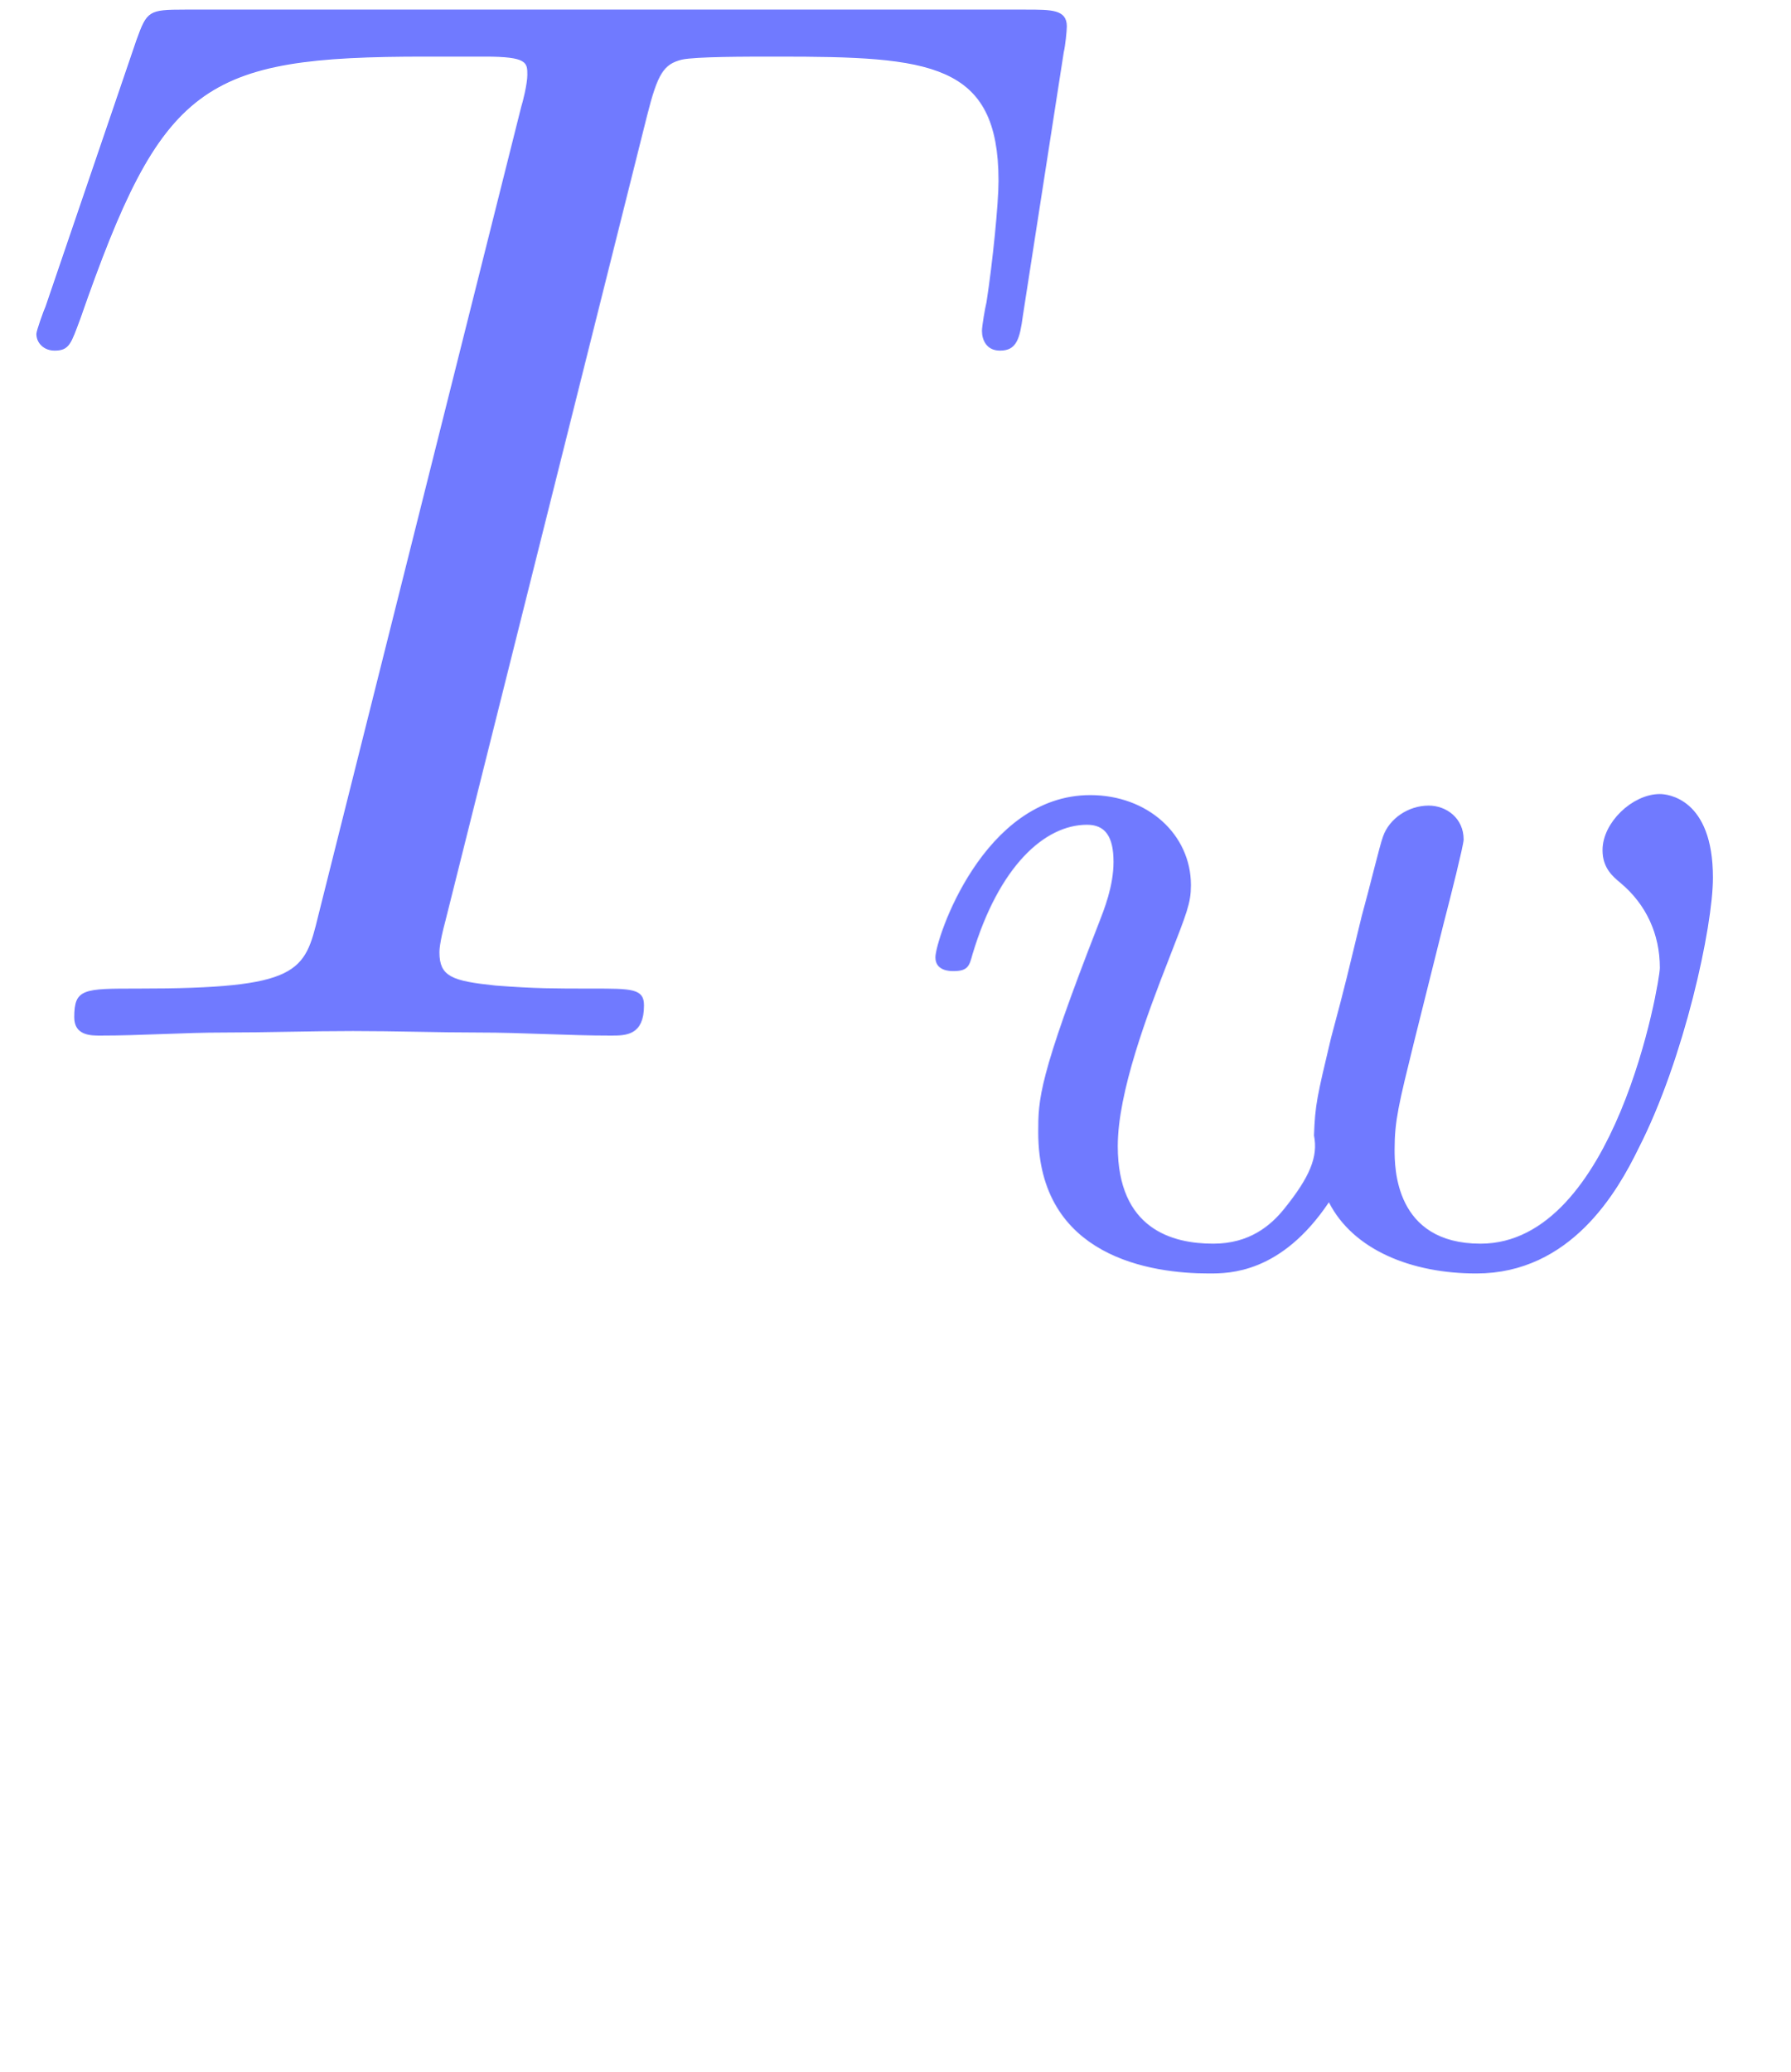
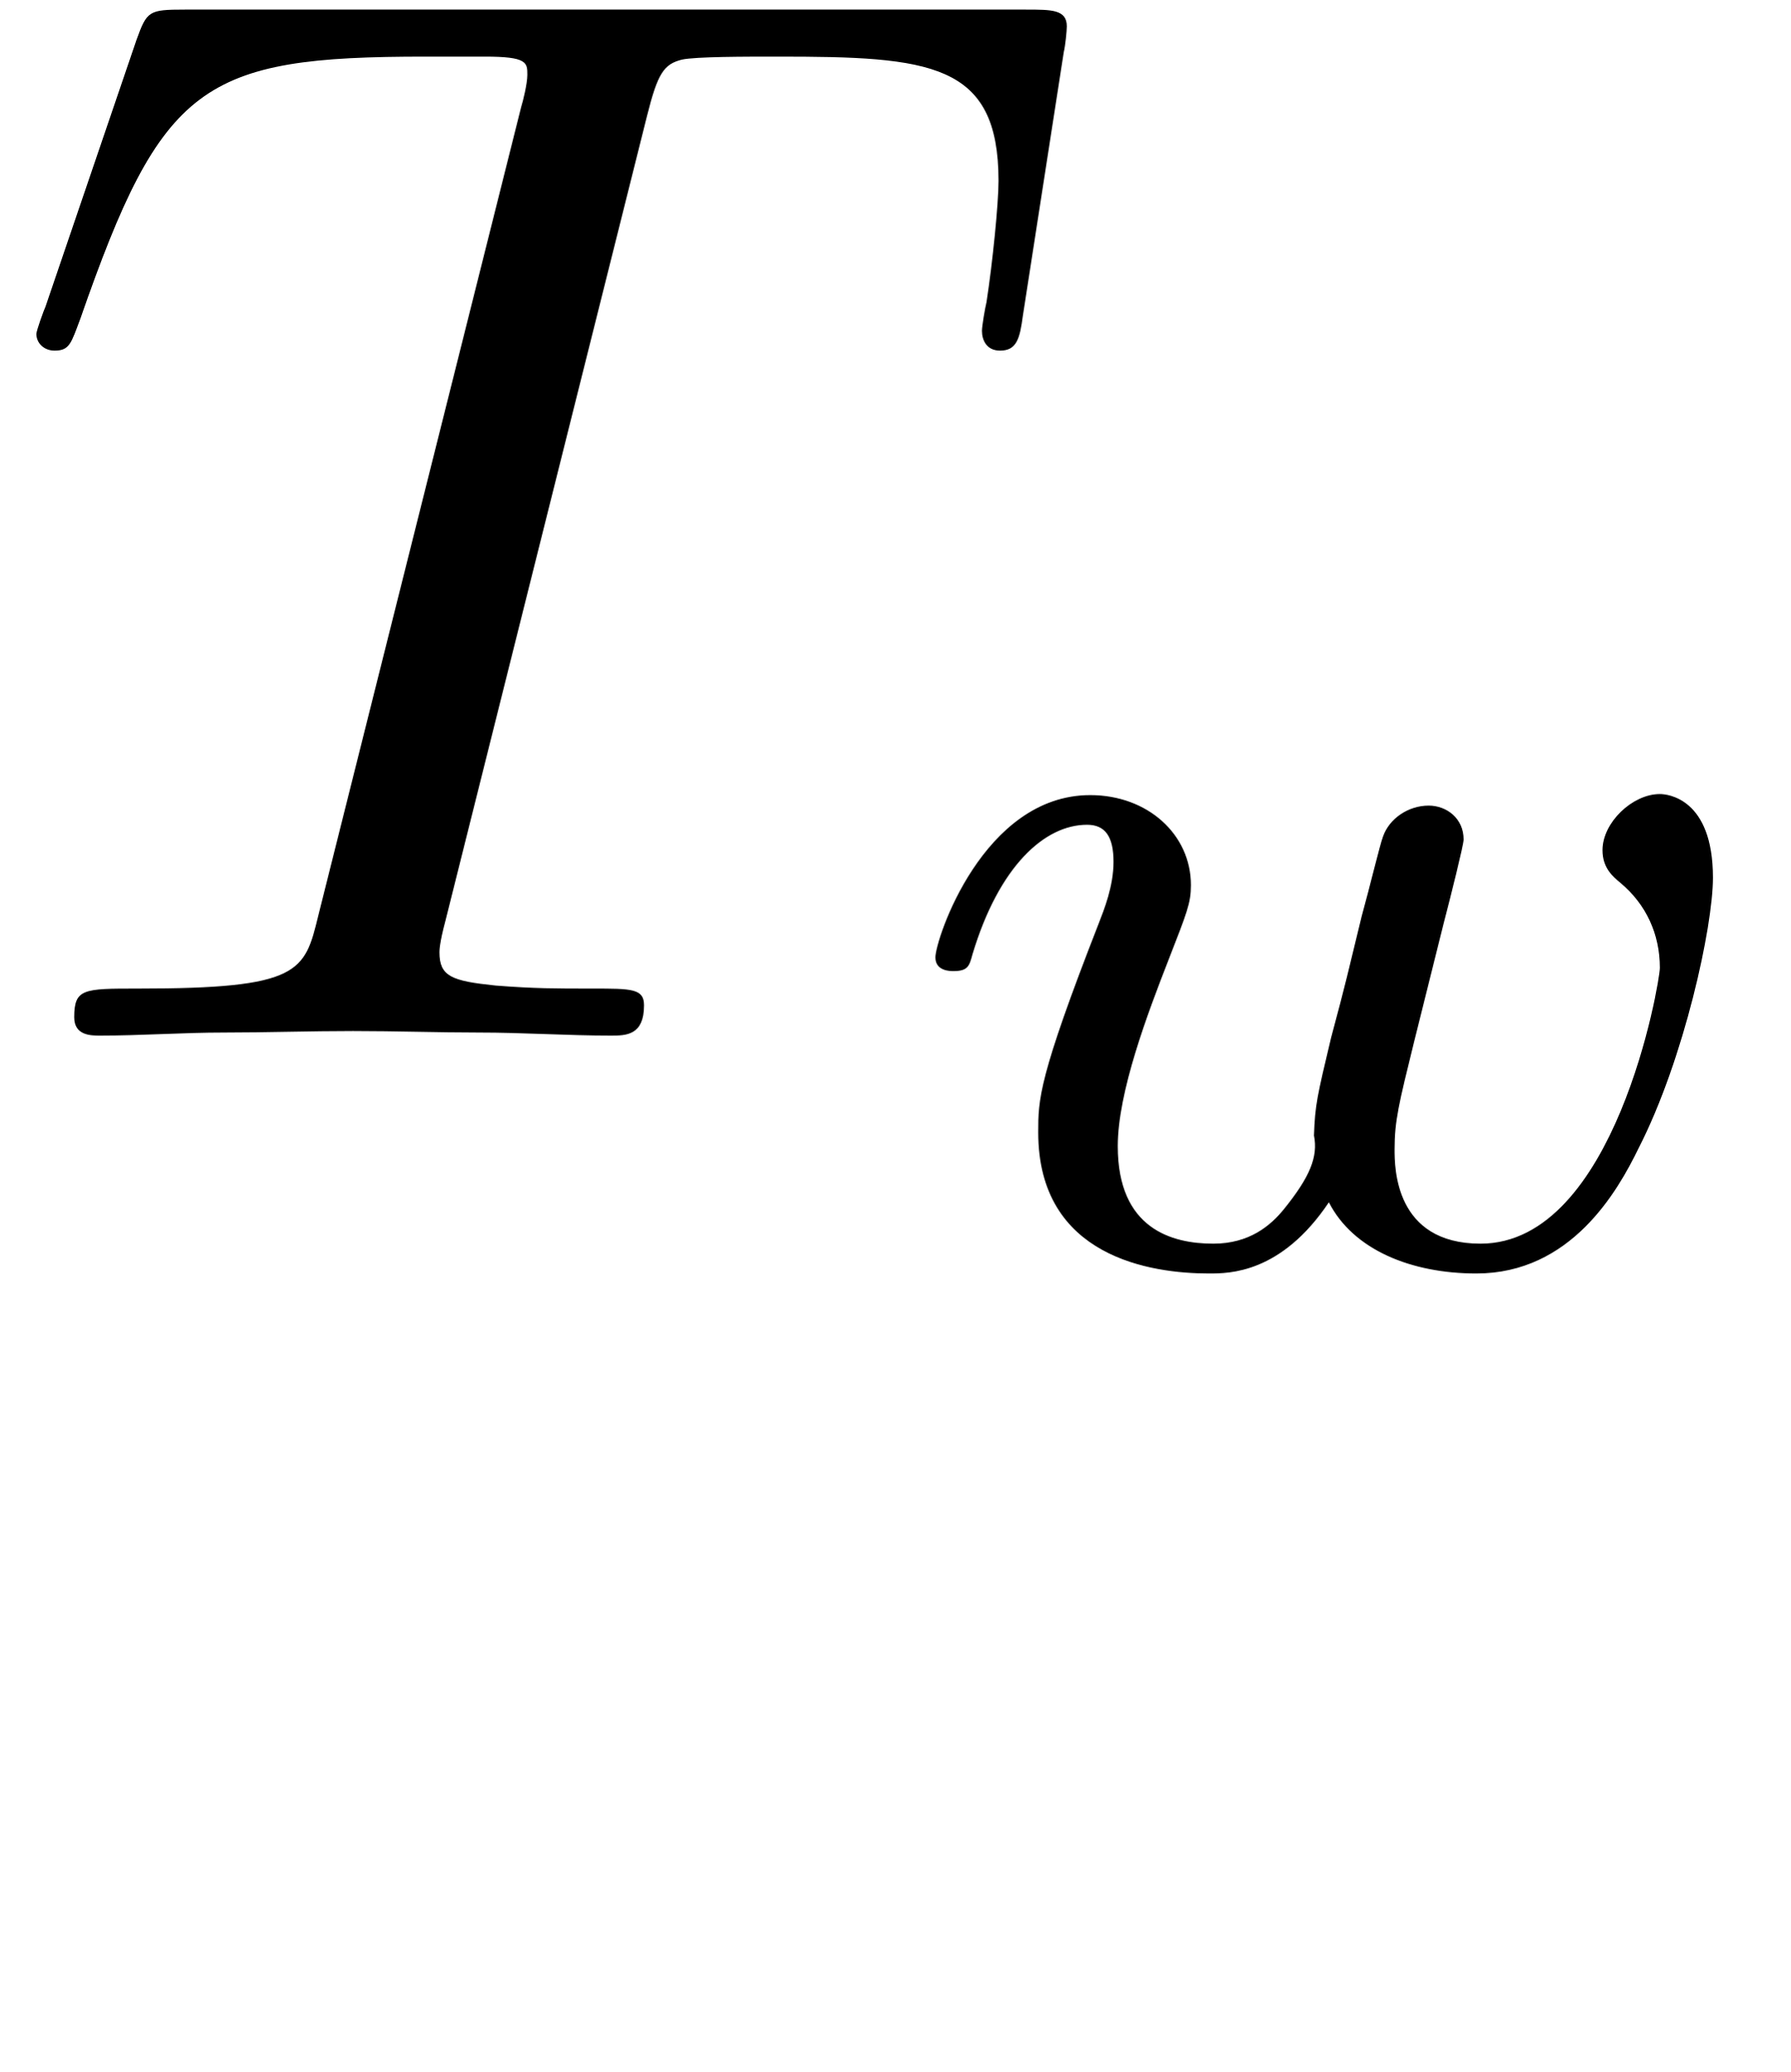
<svg xmlns="http://www.w3.org/2000/svg" xmlns:ns1="http://github.com/leegao/readme2tex/" xmlns:xlink="http://www.w3.org/1999/xlink" version="1.1" width="11.773pt" height="13.616pt" viewBox="-52.075 -68.845 11.773 13.616" ns1:offset="1.4943809999999935">
  <defs>
    <path id="g2-97" d="M3.318-.757C3.357-.359 3.626 .06 4.095 .06C4.304 .06 4.912-.08 4.912-.887V-1.445H4.663V-.887C4.663-.309 4.413-.249 4.304-.249C3.975-.249 3.935-.697 3.935-.747V-2.74C3.935-3.158 3.935-3.547 3.577-3.915C3.188-4.304 2.69-4.463 2.212-4.463C1.395-4.463 .707-3.995 .707-3.337C.707-3.039 .907-2.869 1.166-2.869C1.445-2.869 1.624-3.068 1.624-3.328C1.624-3.447 1.574-3.776 1.116-3.786C1.385-4.134 1.873-4.244 2.192-4.244C2.68-4.244 3.248-3.856 3.248-2.969V-2.6C2.74-2.57 2.042-2.54 1.415-2.242C.667-1.903 .418-1.385 .418-.946C.418-.139 1.385 .11 2.012 .11C2.67 .11 3.128-.289 3.318-.757ZM3.248-2.391V-1.395C3.248-.448 2.531-.11 2.082-.11C1.594-.11 1.186-.458 1.186-.956C1.186-1.504 1.604-2.331 3.248-2.391Z" />
    <path id="g0-84" d="M4.254-6.047C4.324-6.326 4.364-6.386 4.483-6.416C4.573-6.436 4.902-6.436 5.111-6.436C6.117-6.436 6.565-6.396 6.565-5.619C6.565-5.469 6.526-5.081 6.486-4.822C6.476-4.782 6.456-4.663 6.456-4.633C6.456-4.573 6.486-4.503 6.575-4.503C6.685-4.503 6.705-4.583 6.725-4.732L6.994-6.466C7.004-6.506 7.014-6.605 7.014-6.635C7.014-6.745 6.914-6.745 6.745-6.745H1.215C.976-6.745 .966-6.735 .897-6.545L.299-4.792C.289-4.772 .239-4.633 .239-4.613C.239-4.553 .289-4.503 .359-4.503C.458-4.503 .468-4.553 .528-4.712C1.066-6.257 1.325-6.436 2.8-6.436H3.188C3.467-6.436 3.467-6.396 3.467-6.316C3.467-6.257 3.437-6.137 3.427-6.107L2.092-.787C2.002-.418 1.973-.309 .907-.309C.548-.309 .488-.309 .488-.12C.488 0 .598 0 .658 0C.927 0 1.205-.02 1.474-.02C1.753-.02 2.042-.03 2.321-.03S2.879-.02 3.148-.02C3.437-.02 3.736 0 4.015 0C4.115 0 4.234 0 4.234-.199C4.234-.309 4.154-.309 3.895-.309C3.646-.309 3.517-.309 3.258-.329C2.969-.359 2.889-.389 2.889-.548C2.889-.558 2.889-.608 2.929-.757L4.254-6.047Z" />
    <path id="g1-119" d="M3.668-2.225C3.717-2.413 3.801-2.748 3.801-2.783C3.801-2.922 3.689-3.006 3.571-3.006C3.438-3.006 3.313-2.922 3.271-2.803C3.25-2.748 3.18-2.455 3.131-2.28C3.034-1.883 3.034-1.869 2.929-1.478C2.838-1.095 2.824-1.039 2.817-.837C2.845-.697 2.79-.565 2.622-.356C2.532-.244 2.392-.126 2.155-.126C1.883-.126 1.527-.223 1.527-.767C1.527-1.123 1.723-1.639 1.862-1.995C1.981-2.301 2.008-2.364 2.008-2.483C2.008-2.817 1.723-3.075 1.346-3.075C.642-3.075 .328-2.127 .328-2.008C.328-1.918 .425-1.918 .446-1.918C.544-1.918 .551-1.953 .572-2.029C.746-2.608 1.046-2.88 1.325-2.88C1.444-2.88 1.499-2.803 1.499-2.636C1.499-2.476 1.437-2.322 1.402-2.232C1.004-1.213 1.004-1.074 1.004-.858C1.004-.035 1.75 .07 2.127 .07C2.26 .07 2.601 .07 2.915-.398C3.075-.084 3.459 .07 3.884 .07C4.505 .07 4.812-.467 4.951-.753C5.251-1.339 5.44-2.211 5.44-2.532C5.44-3.055 5.14-3.082 5.091-3.082C4.91-3.082 4.714-2.894 4.714-2.713C4.714-2.594 4.784-2.538 4.833-2.497C5-2.357 5.091-2.162 5.091-1.939C5.091-1.848 4.798-.126 3.912-.126C3.347-.126 3.347-.628 3.347-.746C3.347-.934 3.375-1.046 3.473-1.444L3.668-2.225Z" />
  </defs>
-   <g id="page1" fill-opacity="1" fill="#707AFF">
+   <g id="page1" fill-opacity="1">
    <use x="-52.075" y="-62.037" xlink:href="#g0-84" />
    <use x="-46.253" y="-60.543" xlink:href="#g1-119" />
  </g>
</svg>
